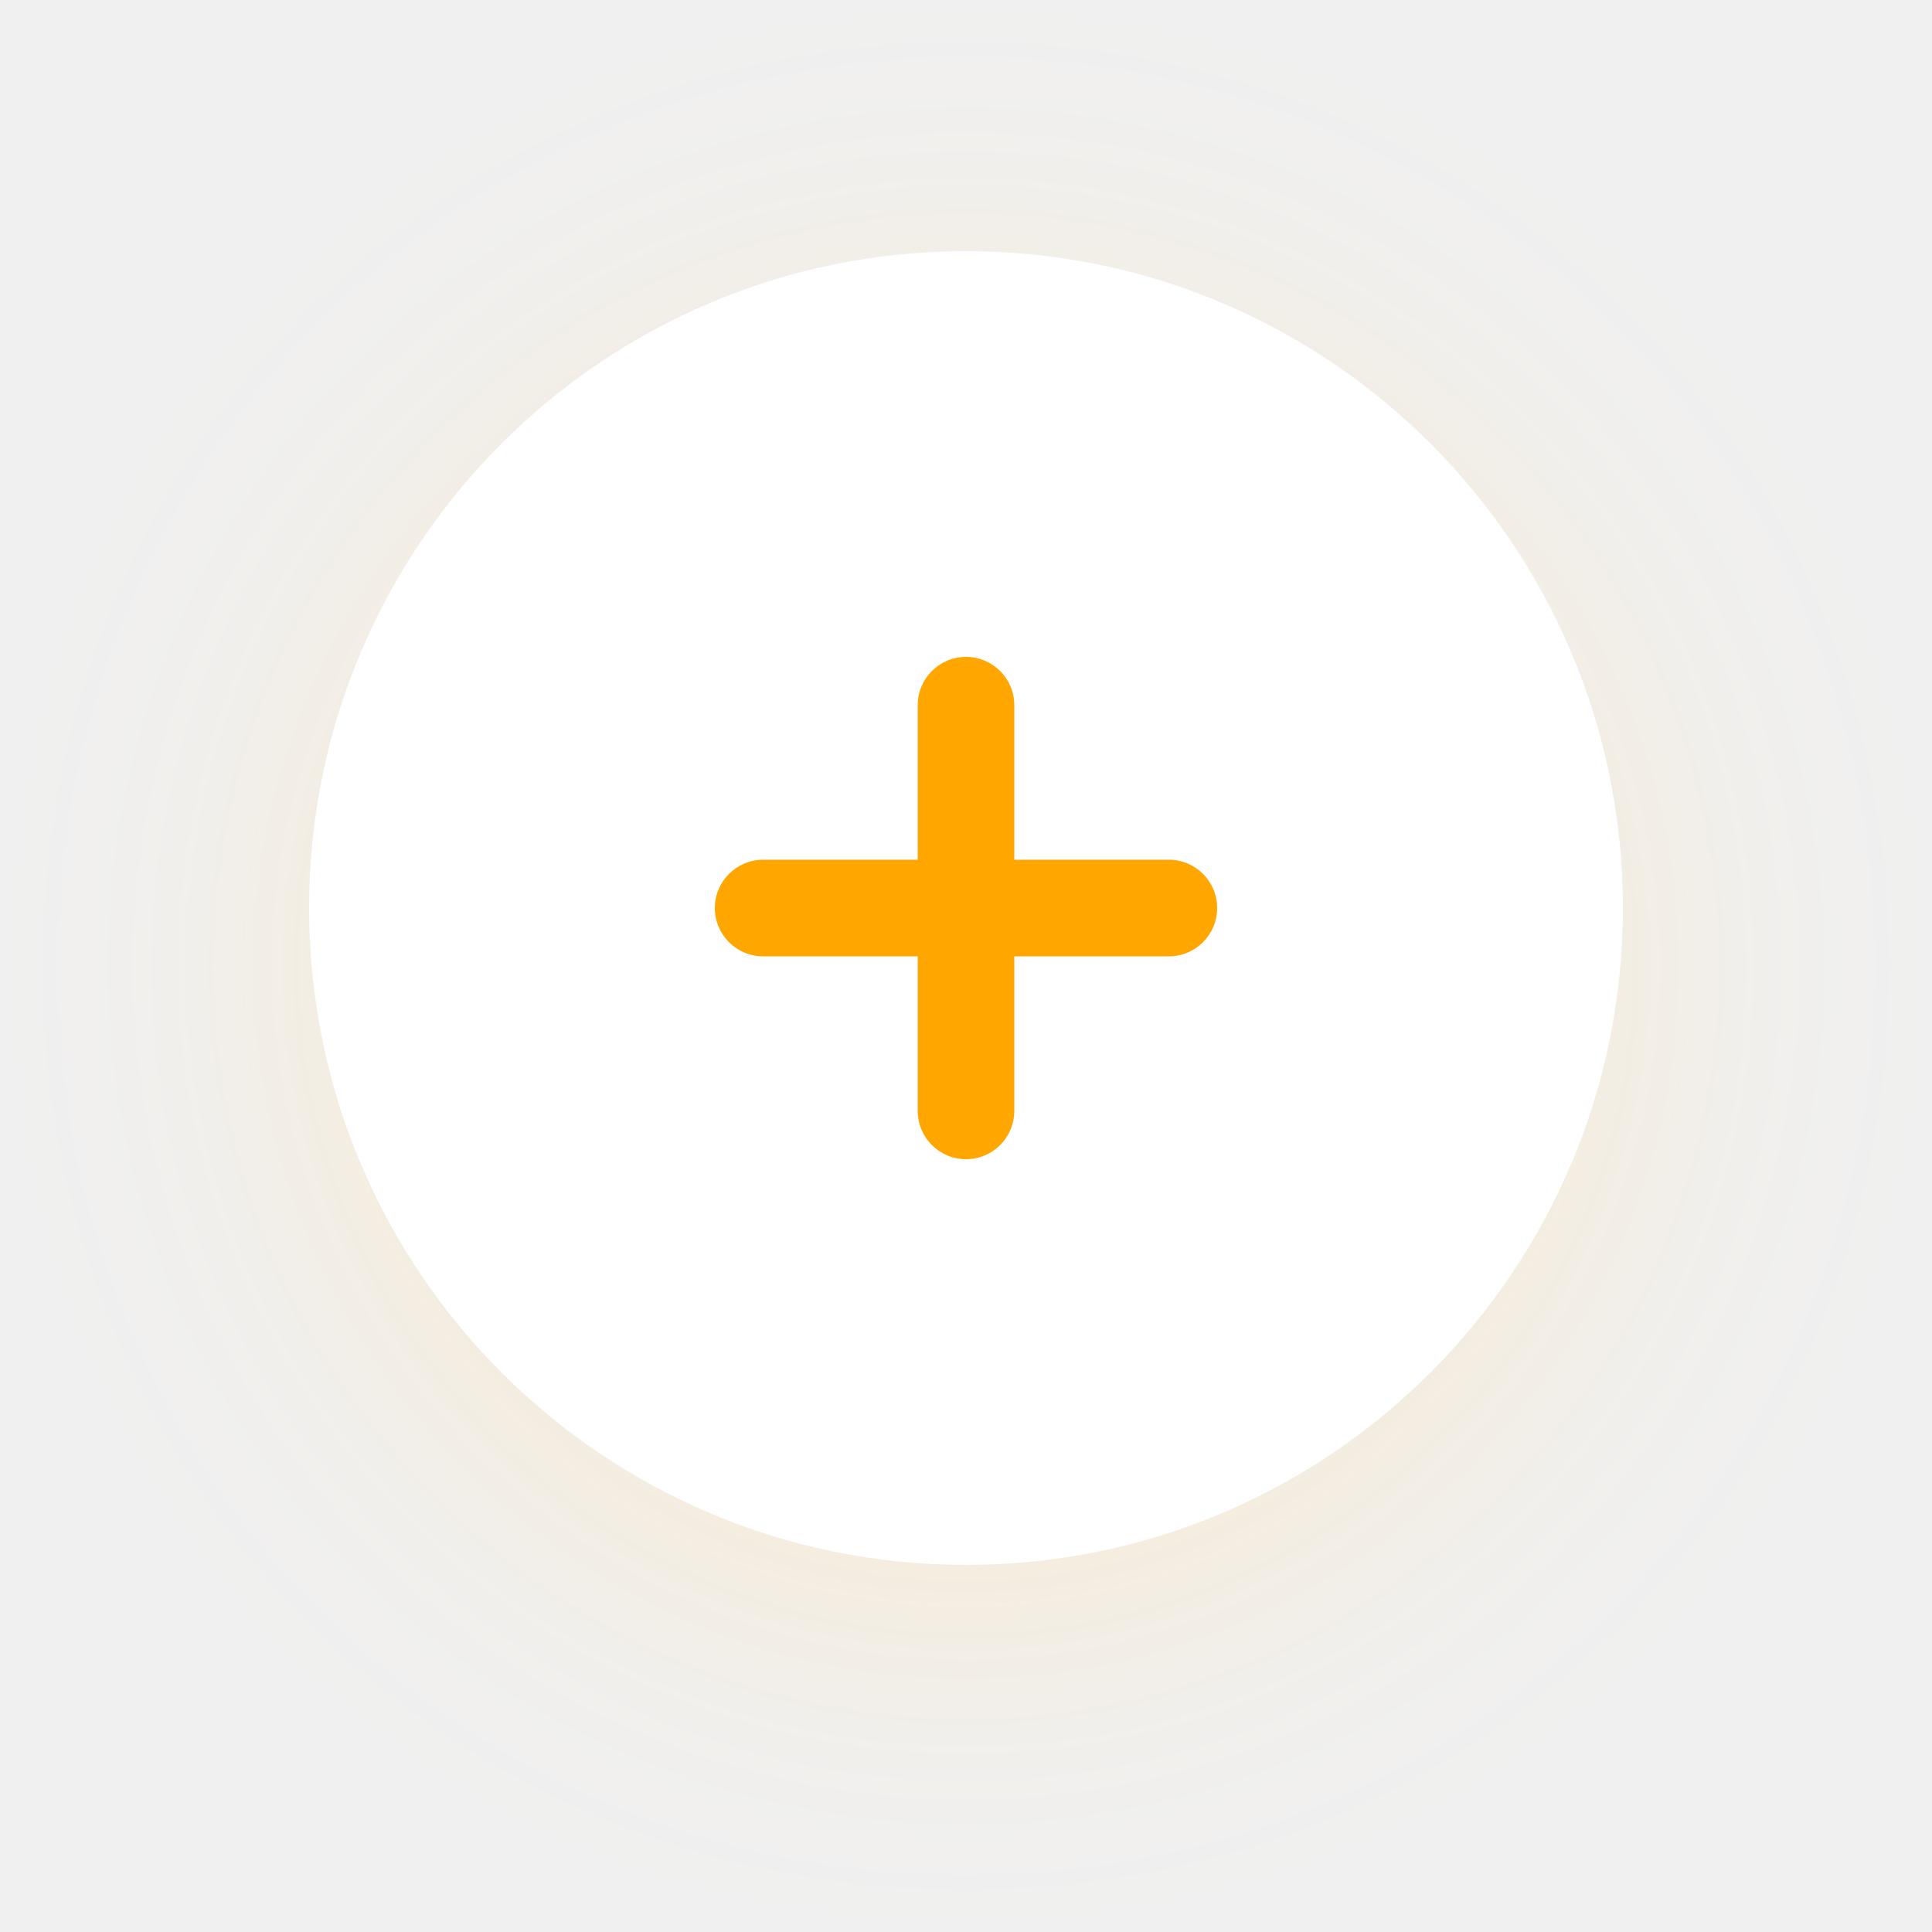
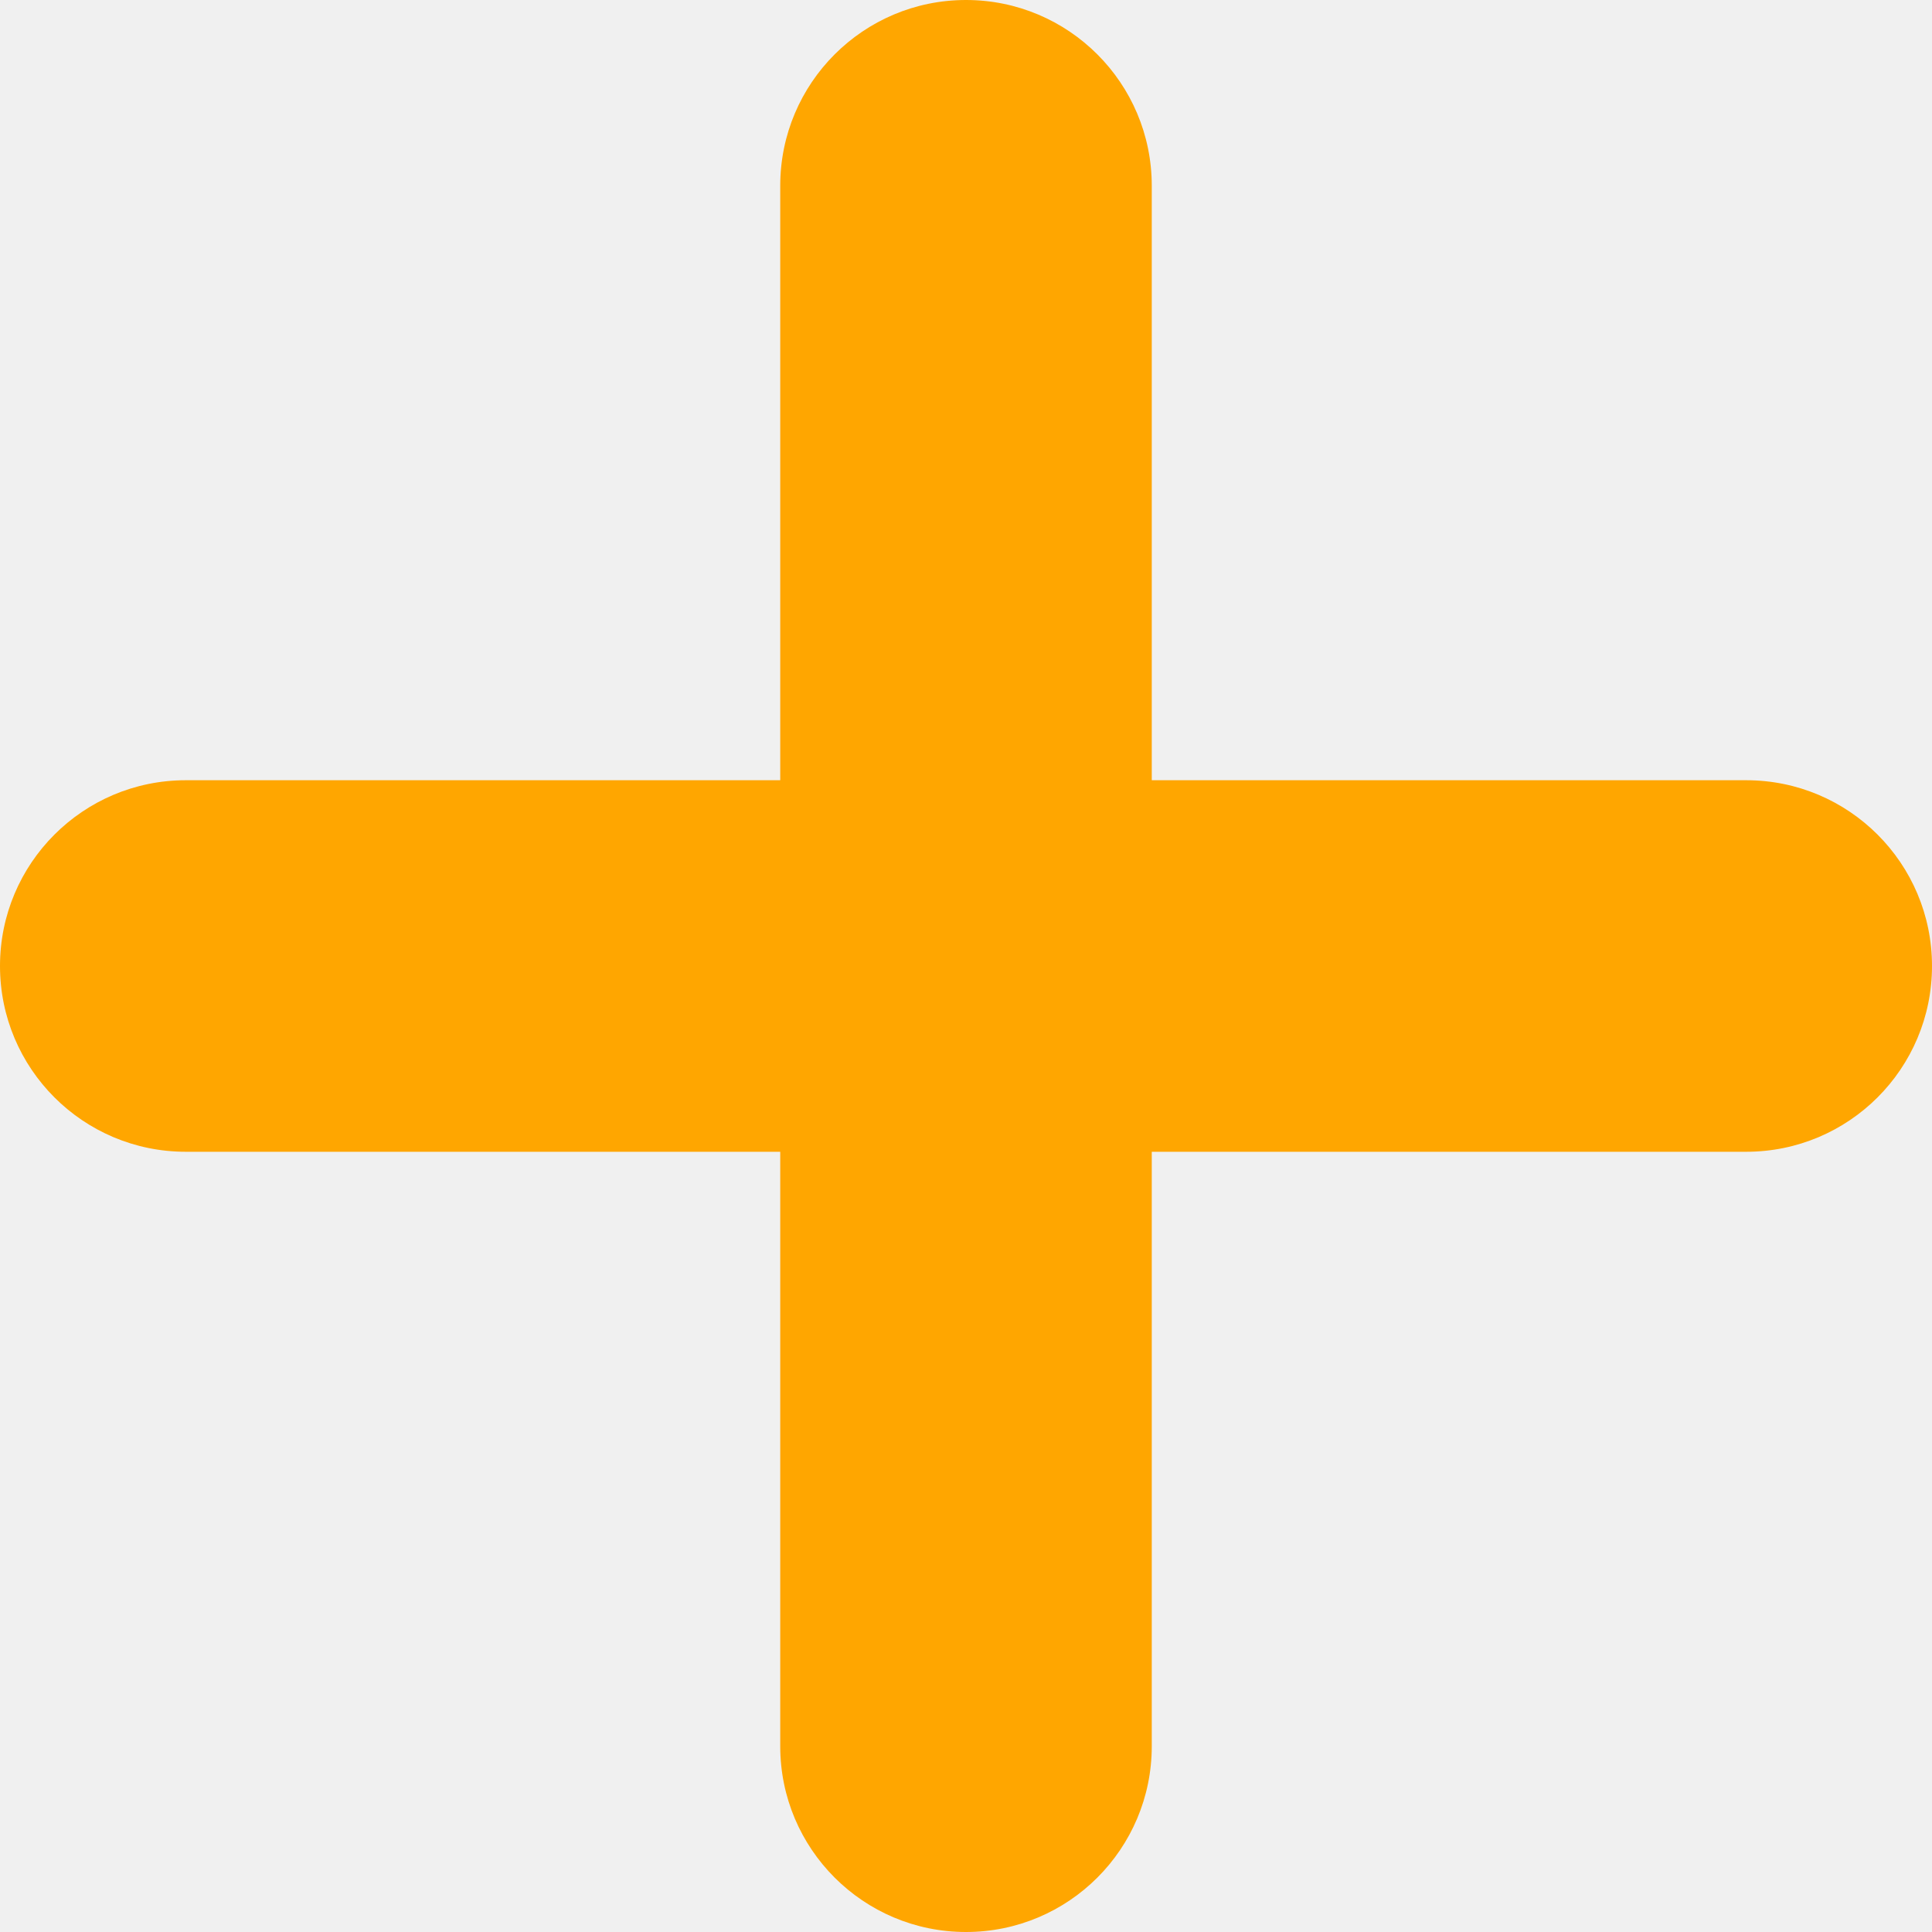
- <svg xmlns="http://www.w3.org/2000/svg" width="100" height="100" fill="none" viewBox="0 0 100 100">
-   <g filter="url(#filter0_d)">
-     <circle cx="50" cy="47" r="34" fill="#fff" />
-   </g>
-   <path fill="#FFA600" fill-rule="evenodd" d="M50 34c-1.38 0-2.5 1.12-2.5 2.5v8h-8c-1.38 0-2.5 1.12-2.5 2.5s1.12 2.5 2.5 2.5h8v8c0 1.38 1.12 2.5 2.5 2.5s2.5-1.12 2.5-2.5v-8h8c1.38 0 2.5-1.12 2.5-2.5s-1.12-2.5-2.5-2.5h-8v-8c0-1.38-1.12-2.5-2.5-2.5z" clip-rule="evenodd" />
-   <defs>
-     <filter id="filter0_d" width="100" height="100" x="0" y="0" color-interpolation-filters="sRGB" filterUnits="userSpaceOnUse">
-       <feFlood flood-opacity="0" result="BackgroundImageFix" />
-       <feColorMatrix in="SourceAlpha" values="0 0 0 0 0 0 0 0 0 0 0 0 0 0 0 0 0 0 127 0" />
-       <feOffset dy="3" />
-       <feGaussianBlur stdDeviation="8" />
-       <feColorMatrix values="0 0 0 0 0.967 0 0 0 0 0.92 0 0 0 0 0.834 0 0 0 1 0" />
-       <feBlend in2="BackgroundImageFix" result="effect1_dropShadow" />
-       <feBlend in="SourceGraphic" in2="effect1_dropShadow" result="shape" />
-     </filter>
-   </defs>
+ <svg xmlns="http://www.w3.org/2000/svg" width="26" height="26" viewBox="0 0 26 26" fill="none">
+   <path fill-rule="evenodd" clip-rule="evenodd" d="M13 0C11.619 0 10.5 1.119 10.5 2.5V10.5H2.5C1.119 10.5 0 11.619 0 13C0 14.381 1.119 15.5 2.5 15.5H10.5V23.5C10.5 24.881 11.619 26 13 26C14.381 26 15.5 24.881 15.5 23.5V15.5H23.5C24.881 15.5 26 14.381 26 13C26 11.619 24.881 10.5 23.5 10.5H15.5V2.5C15.5 1.119 14.381 0 13 0Z" fill="#FFA600" />
</svg>
